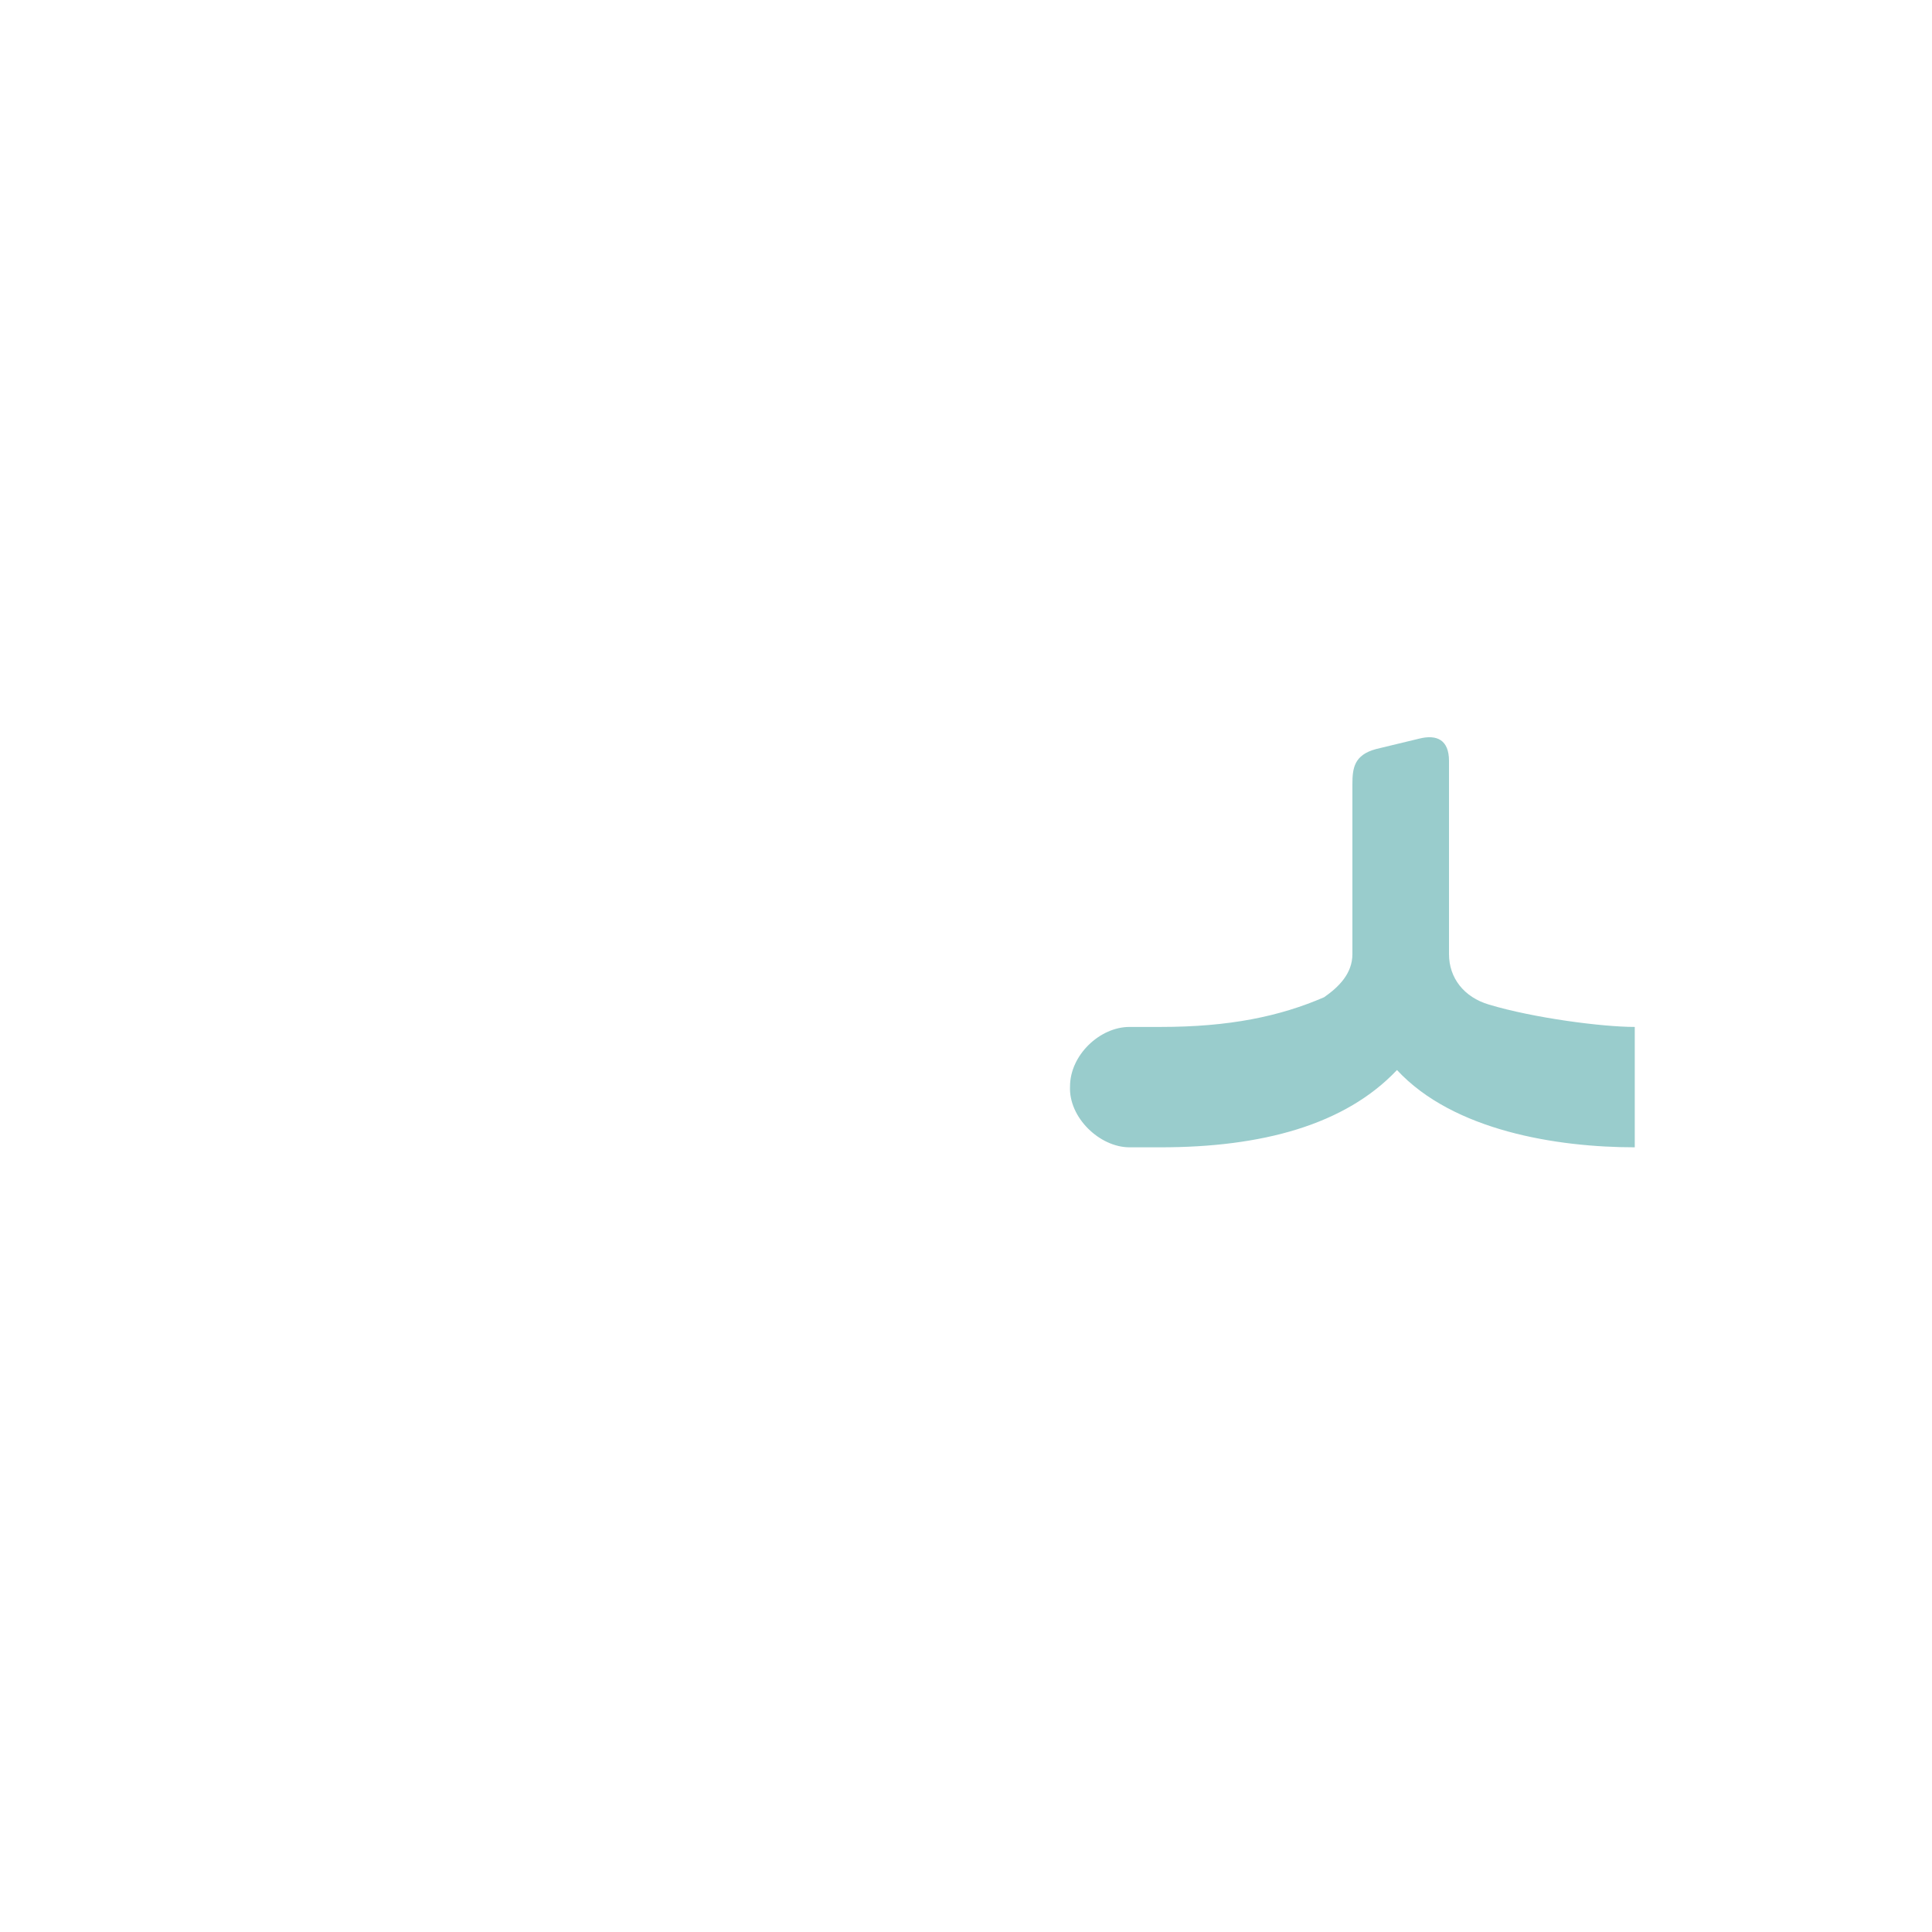
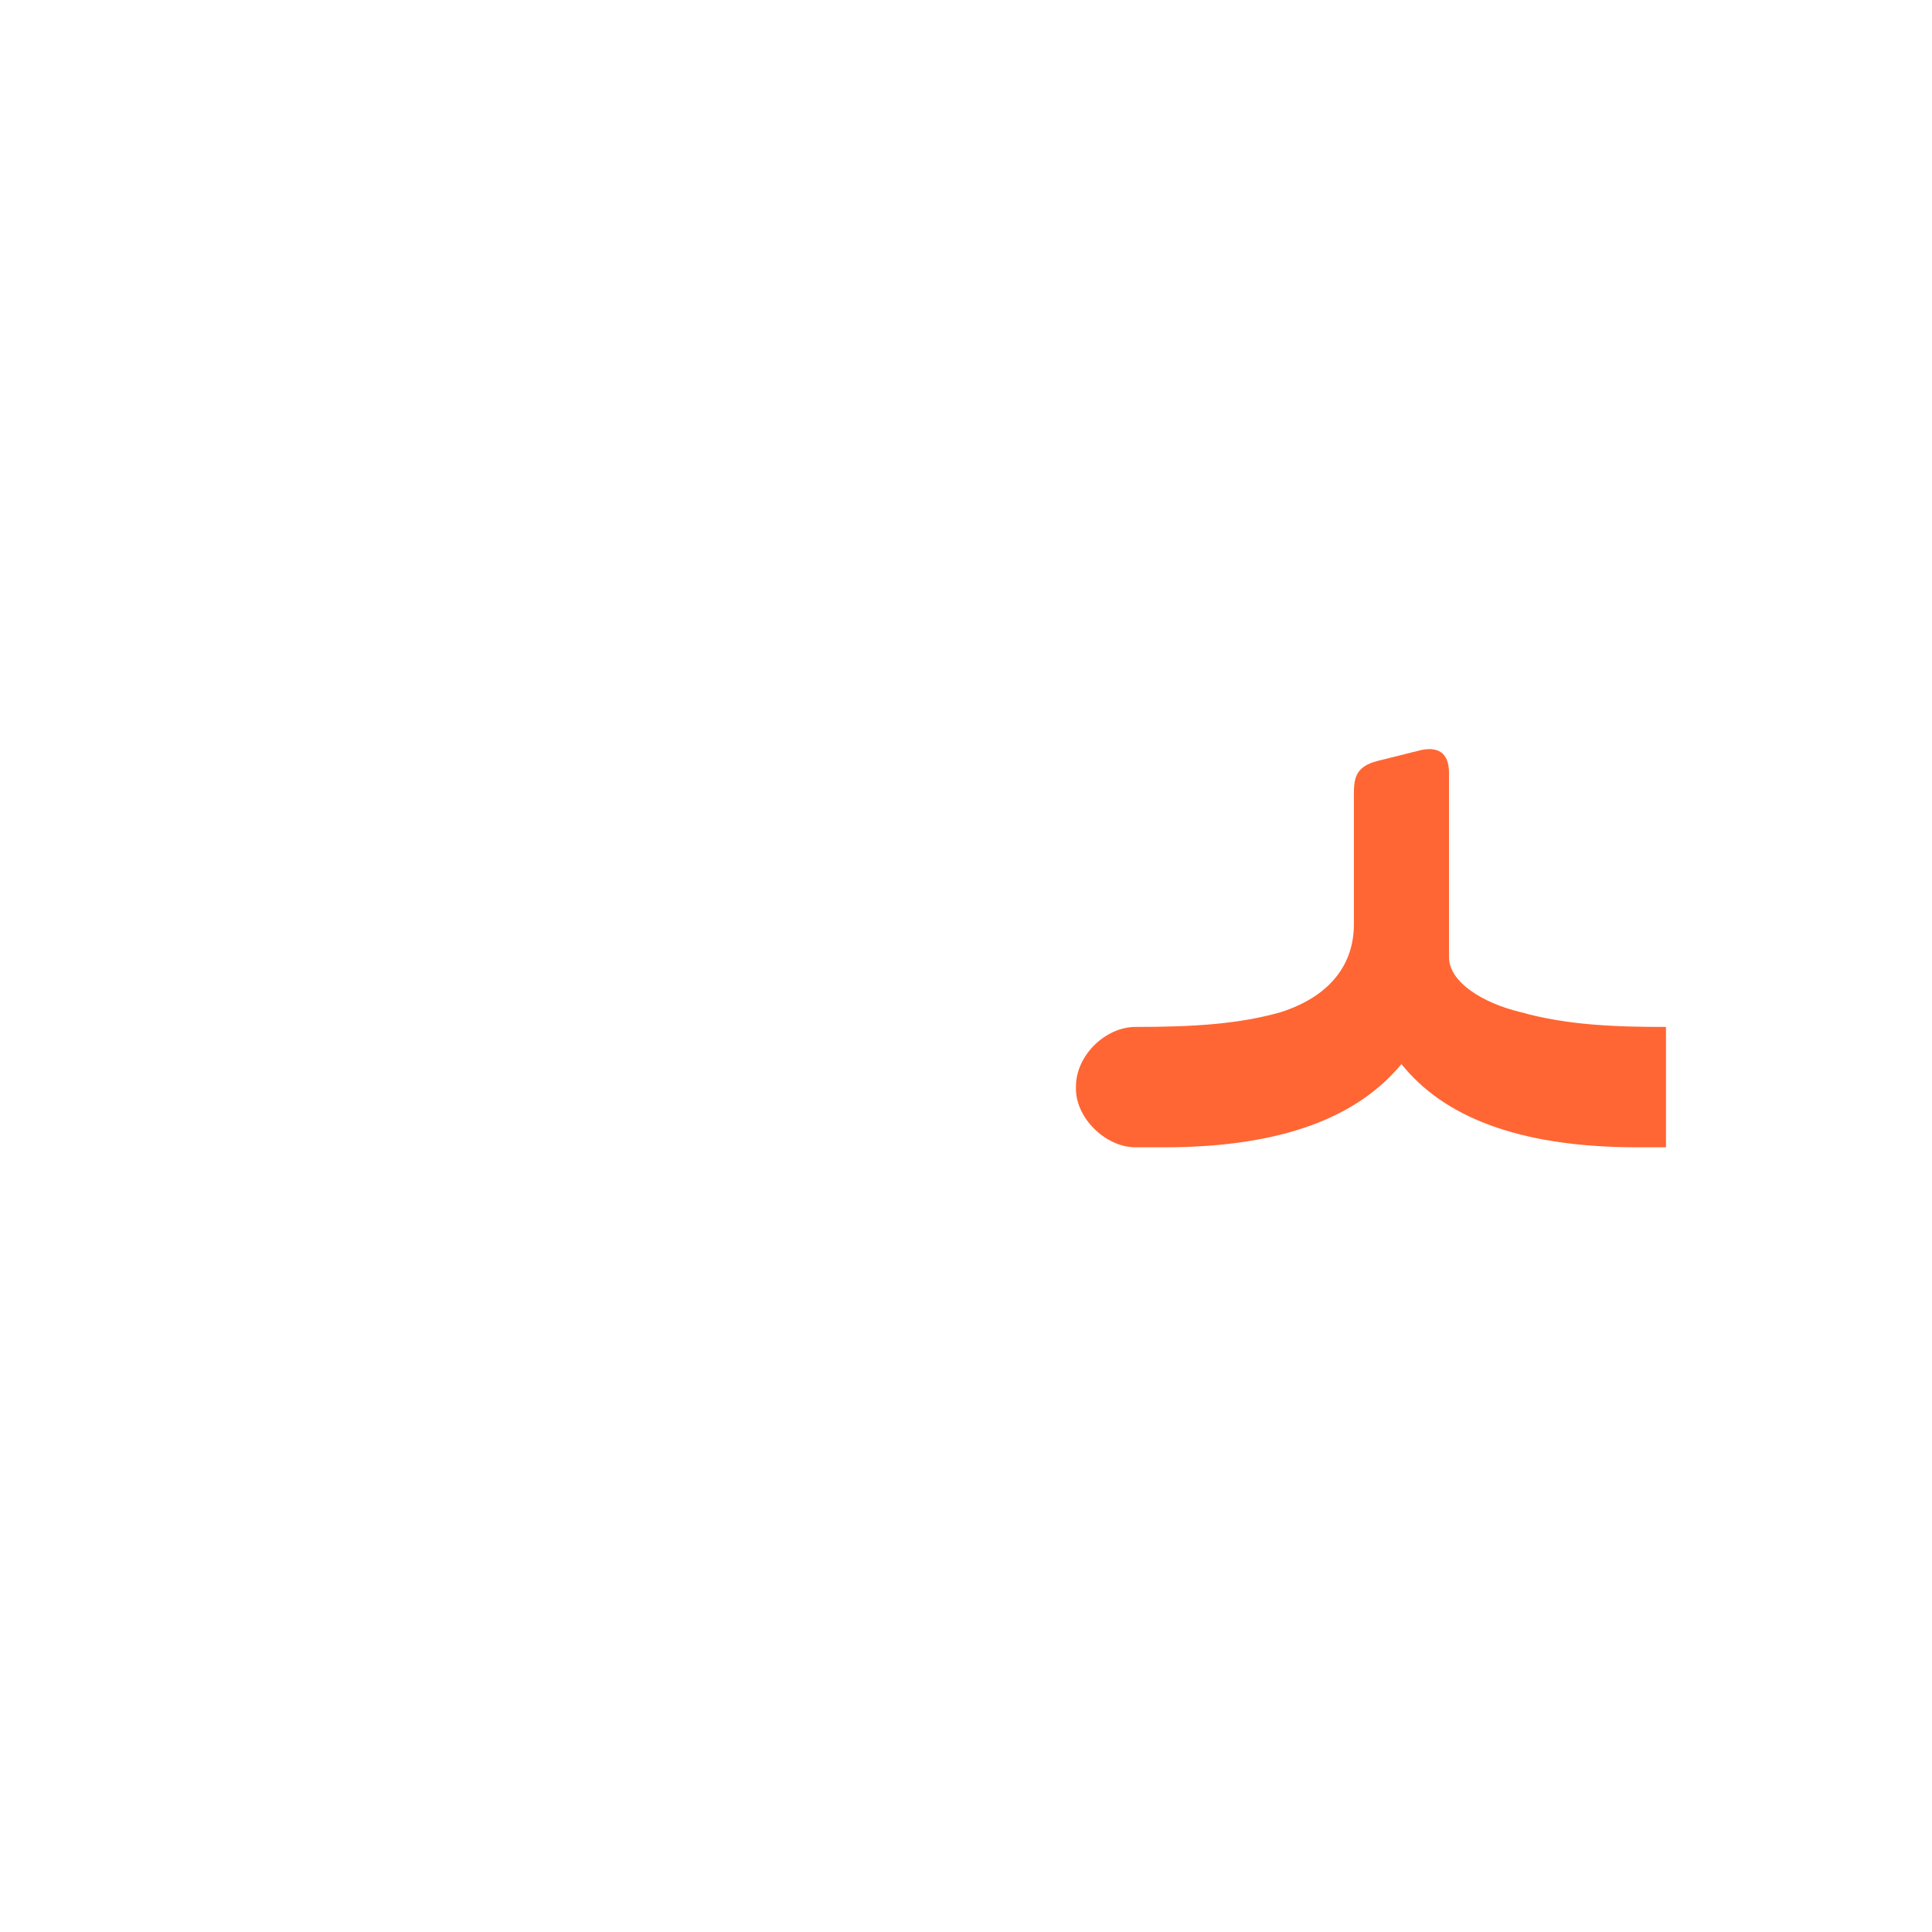
<svg xmlns="http://www.w3.org/2000/svg" xml:space="preserve" width="1300px" height="1300px" version="1.0" style="shape-rendering:geometricPrecision; text-rendering:geometricPrecision; image-rendering:optimizeQuality; fill-rule:evenodd; clip-rule:evenodd" viewBox="0 0 1300 1056">
  <defs>
    <style type="text/css">
   
    .fil1 {fill:gray}
+     .fil6 {fill:#996633}
    .fil3 {fill:#999966}
    .fil0 {fill:#99CCCC}
    .fil4 {fill:#CC9933}
+     .fil5 {fill:fuchsia}
+     .fil7 {fill:#FF6633}
    .fil2 {fill:#FF9933}
   
  </style>
  </defs>
  <g id="_100:master" visibility="hidden">
    <path class="fil0" d="M760 650l21 0 0 -81 -21 0c-20,0 -40,19 -40,40 -1,21 20,41 40,41z" />
    <path class="fil1" d="M974 504l-14 81c-37,45 -66,65 -180,65l0 -81c102,0 146,-17 194,-65z" />
  </g>
  <g id="Layer_x0020_1" visibility="hidden">
    <path class="fil1" d="M993 390l-65 -8 -11 105c-6,57 -10,64 -69,77l20 29c4,9 65,-9 71,-2 12,15 27,28 49,37l0 0c26,14 61,22 116,22l0 -81c-40,0 -72,-8 -99,-16 -29,-7 -26,-29 -24,-50l12 -113z" />
    <path class="fil1" d="M982 488l-13 81c-10,32 -67,81 -181,81l0 -81c131,0 181,-67 194,-81z" />
    <path class="fil0" d="M768 650l21 0 0 -81 -21 0c-20,0 -40,19 -40,40 -1,21 20,41 40,41z" />
  </g>
  <g id="Layer_x0020_2" visibility="hidden">
    <path class="fil0" d="M760 650l21 0 0 -81 -21 0c-20,0 -40,19 -40,40 -1,21 20,41 40,41z" />
    <path class="fil1" d="M974 504l-14 81c-37,45 -66,65 -180,65l0 -81c102,0 146,-17 194,-65z" />
    <path class="fil2" d="M975 564l-112 -1c39,-12 55,-32 55,-90l0 -83 57 0 0 82 0 92z" />
    <path class="fil1" d="M975 520l-7 0 -34 71c12,15 28,28 49,37l0 0c26,14 62,22 117,22l0 -81c-40,0 -73,-8 -99,-16 -21,-5 -26,-18 -26,-33z" />
  </g>
  <g id="Layer_x0020_3" visibility="hidden">
    <path class="fil0" d="M760 650l21 0 0 -81 -21 0c-20,0 -40,19 -40,40 -1,21 20,41 40,41z" />
    <path class="fil3" d="M972 520c-1,16 -11,48 -25,69 -34,48 -100,61 -167,61l0 -81c38,0 131,-5 131,-49l7 -97c1,-12 1,-21 16,-25l30 -8c11,-3 17,4 16,16l-8 114z" />
    <path class="fil4" d="M926 585l47 -86c-2,28 -5,52 27,60 22,6 48,10 81,10l0 81c-108,0 -146,-51 -155,-65z" />
  </g>
-   <g id="Layer_x0020_4">
-     <path class="fil0" d="M760 650c-20,0 -41,-20 -40,-41 0,-21 20,-40 40,-40l21 0c46,0 80,-7 110,-20 10,-7 19,-16 19,-29l0 -114c0,-11 1,-20 16,-24l29 -7c12,-3 20,1 20,15l0 130 0 0c0,16 10,29 27,34 30,9 76,15 98,15l0 81c-52,0 -122,-11 -160,-52 -35,37 -91,52 -159,52l0 0 -21 0z" />
+   <g id="Layer_x0020_4" visibility="hidden">
+     <path class="fil0" d="M760 650l21 0 0 -81 -21 0c-20,0 -40,19 -40,40 -1,21 20,41 40,41z" />
+     <path class="fil5" d="M955 375l-29 7c-15,4 -16,13 -16,24l0 114c0,24 -30,36 -49,43l33 56c4,-10 81,-34 81,-99l0 -130c0,-14 -8,-18 -20,-15z" />
+     <path class="fil6" d="M975 520l-7 0 -34 71c37,47 111,59 166,59l0 -81c-22,0 -68,-6 -98,-15 -17,-5 -27,-18 -27,-34z" />
+     <path class="fil1" d="M975 518c-14,98 -90,132 -195,132l0 -81c83,0 128,-22 173,-60l22 9z" />
+   </g>
+   <g id="Layer_x0020_5" visibility="hidden">
+     <path class="fil0" d="M780 650l0 -81c-21,0 -41,19 -41,40 0,21 20,41 41,41z" />
+     <path class="fil5" d="M955 383l-29 7c-15,4 -16,13 -16,24l0 105c0,17 -3,28 -51,41l40 68c56,-27 76,-73 76,-107l0 -123c0,-14 -8,-18 -20,-15z" />
+     <path class="fil1" d="M973 518c-4,98 -89,132 -195,132l0 -81c83,0 128,-22 174,-60l21 9z" />
+     <path class="fil1" d="M910 518c4,98 90,132 195,132l0 -81c-83,0 -128,-22 -173,-60l-22 9z" />
+   </g>
+   <g id="Layer_x0020_6">
+     <path class="fil7" d="M862 559c34,-11 49,-33 49,-59l0 -86c0,-11 0,-20 16,-24l28 -7c12,-3 20,1 20,15l0 124c0,17 23,31 48,37 32,9 65,10 98,10l0 81 -19 0c-81,0 -131,-21 -159,-56 -29,35 -79,56 -160,56l-19 0 0 0 0 0 0 0c-20,0 -41,-20 -40,-41 0,-21 20,-40 40,-40l0 0c40,0 70,-2 98,-10z" />
  </g>
</svg>
